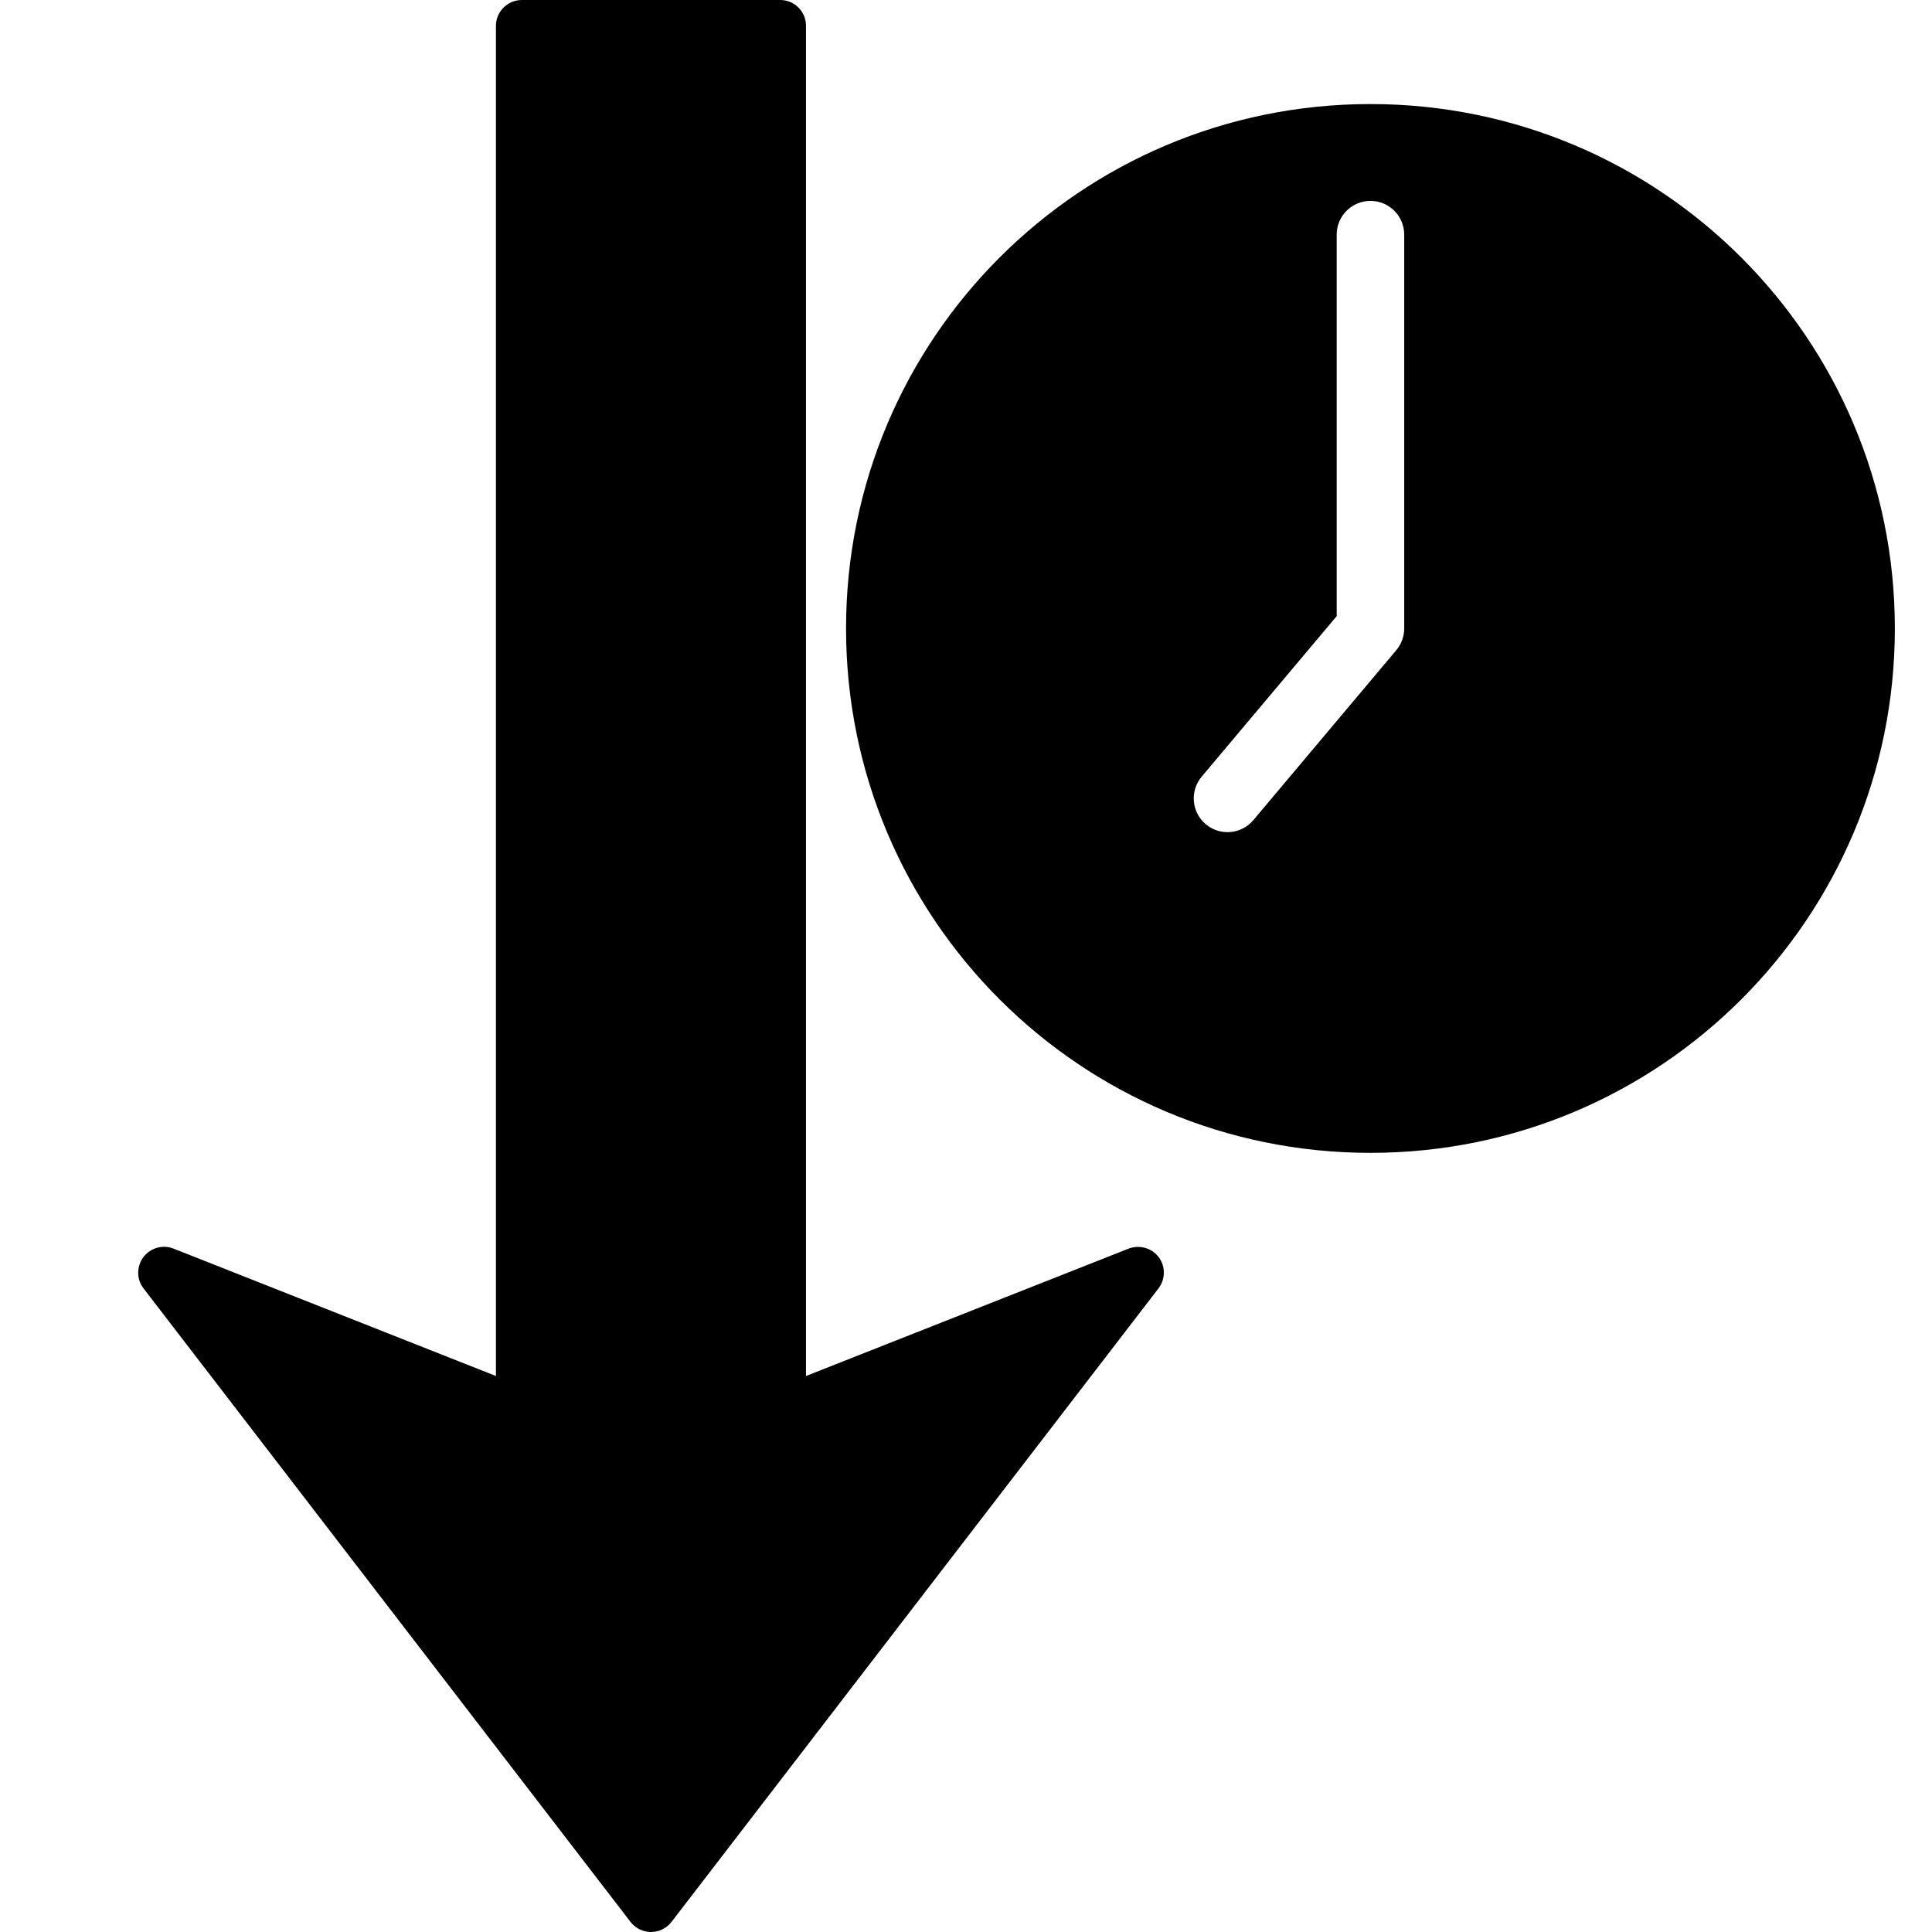
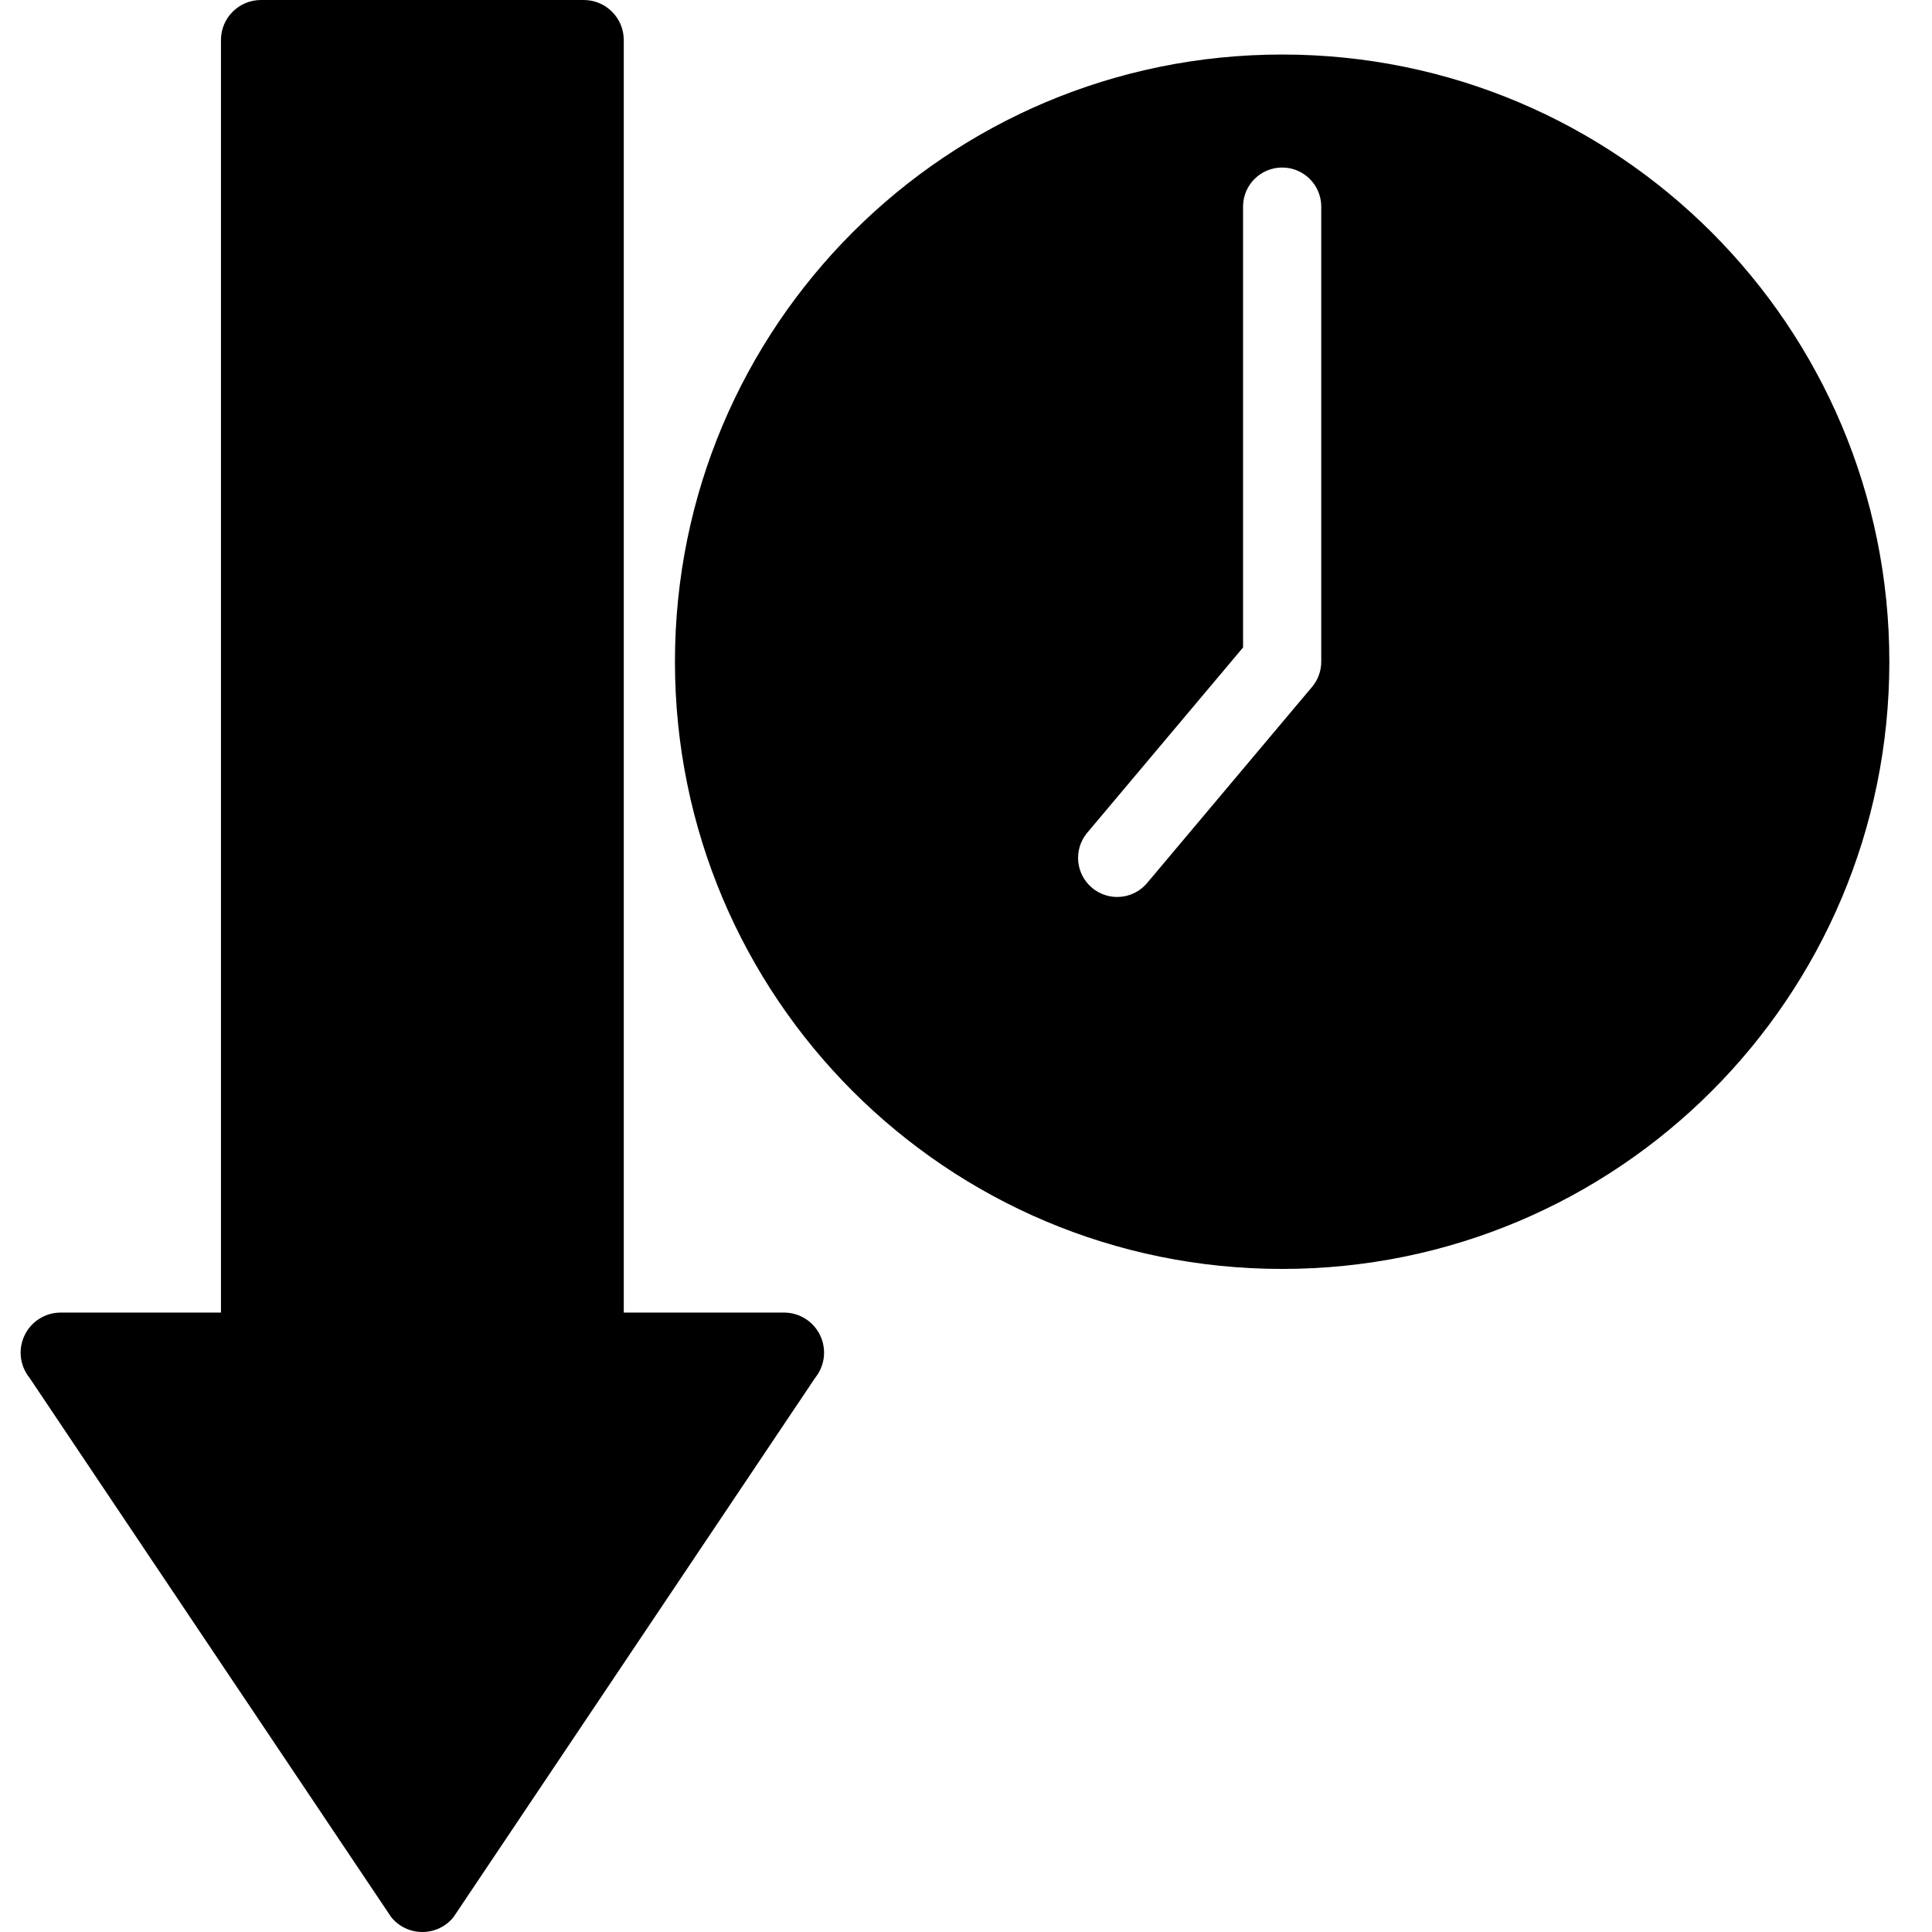
- <svg xmlns="http://www.w3.org/2000/svg" version="1.1" id="Capa_1" x="0px" y="0px" width="35px" height="35px" viewBox="0 0 381.404 381.404" style="enable-background:new 0 0 35 35;" xml:space="preserve">
-   <defs id="defs1" />
-   <g id="g1">
-     <path id="path1" d="m 103.013,0 c -2.813,0.006 -5.108,2.29 -5.108,5.108 V 271.644 L 34.245,246.487 c -2.134,-0.837 -4.557,-0.131 -5.938,1.681 -0.685,0.925 -1.022,2.023 -1.022,3.086 -0.005,1.087 0.338,2.166 1.043,3.086 l 96.138,125.063 c 0.967,1.261 2.471,2.001 4.044,2.001 1.587,-0.004 3.094,-0.74 4.065,-2.001 l 96.117,-125.042 c 1.4,-1.818 1.432,-4.355 0.043,-6.194 -1.374,-1.822 -3.825,-2.484 -5.959,-1.66 l -63.66,25.136 V 5.087 c 0,-2.812 -2.276,-5.081 -5.087,-5.087 z" />
-   </g>
-   <g id="g3" transform="matrix(0.4443011,0,0,0.4443011,167.0223,20.54133)">
-     <g id="g2">
-       <path d="M 233.004,0 C 104.224,0 0,104.212 0,233.004 0,361.785 104.212,466.008 233.004,466.008 361.786,466.008 466.008,361.796 466.008,233.004 466.008,104.222 361.796,0 233.004,0 Z m 11.48,242.659 -63.512,75.511 c -5.333,6.34 -14.797,7.156 -21.135,1.824 -6.34,-5.333 -7.157,-14.795 -1.824,-21.135 l 59.991,-71.325 V 58.028 c 0,-8.284 6.716,-15 15,-15 8.284,0 15,6.716 15,15 v 174.976 0 c 0,3.532 -1.247,6.952 -3.52,9.655 z" id="path1-8" />
-     </g>
-   </g>
-   <g id="g4" transform="matrix(10.89726,0,0,10.89726,-2190.349,-2462.78)">
- </g>
-   <g id="g5" transform="matrix(10.89726,0,0,10.89726,-2190.349,-2462.78)">
- </g>
-   <g id="g6" transform="matrix(10.89726,0,0,10.89726,-2190.349,-2462.78)">
- </g>
-   <g id="g7" transform="matrix(10.89726,0,0,10.89726,-2190.349,-2462.78)">
- </g>
-   <g id="g8" transform="matrix(10.89726,0,0,10.89726,-2190.349,-2462.78)">
- </g>
-   <g id="g9" transform="matrix(10.89726,0,0,10.89726,-2190.349,-2462.78)">
- </g>
-   <g id="g10" transform="matrix(10.89726,0,0,10.89726,-2190.349,-2462.78)">
- </g>
-   <g id="g11" transform="matrix(10.89726,0,0,10.89726,-2190.349,-2462.78)">
- </g>
-   <g id="g12" transform="matrix(10.89726,0,0,10.89726,-2190.349,-2462.78)">
- </g>
-   <g id="g13" transform="matrix(10.89726,0,0,10.89726,-2190.349,-2462.78)">
- </g>
-   <g id="g14" transform="matrix(10.89726,0,0,10.89726,-2190.349,-2462.78)">
- </g>
-   <g id="g15" transform="matrix(10.89726,0,0,10.89726,-2190.349,-2462.78)">
- </g>
-   <g id="g16" transform="matrix(10.89726,0,0,10.89726,-2190.349,-2462.78)">
- </g>
-   <g id="g17" transform="matrix(10.89726,0,0,10.89726,-2190.349,-2462.78)">
- </g>
-   <g id="g18" transform="matrix(10.89726,0,0,10.89726,-2190.349,-2462.78)">
- </g>
+ <svg xmlns="http://www.w3.org/2000/svg" width="35" height="35" viewBox="0 0 96.55 96.55" style="enable-background:new 0 0 35 35" xml:space="preserve">
+   <path d="M48.232 35.603c-.014.006-.03.01-.043.016-.11.045-.302.367-.221.28.09-.097.177-.197.264-.296zM39.183 65.595h-8.011V2a2 2 0 0 0-2-2h-16.13a2 2 0 0 0-2 2v63.595h-8.01c-.771 0-1.472.443-1.804 1.138a1.999 1.999 0 0 0 .244 2.117l18.076 26.954c.38.474.953.746 1.559.746s1.178-.272 1.558-.746L40.741 68.85a2 2 0 0 0 .245-2.117 2 2 0 0 0-1.803-1.138z" />
+   <path d="M64.074 2.725c-16.77 0-30.344 13.572-30.344 30.344 0 16.772 13.571 30.345 30.344 30.345 16.772 0 30.344-13.572 30.344-30.345 0-16.771-13.571-30.344-30.344-30.344Zm1.495 31.602-8.271 9.834a1.954 1.954 0 0 1-2.99-2.515l7.813-9.289V10.282a1.954 1.954 0 0 1 3.907 0V33.07c0 .46-.163.906-.459 1.258z" />
</svg>
